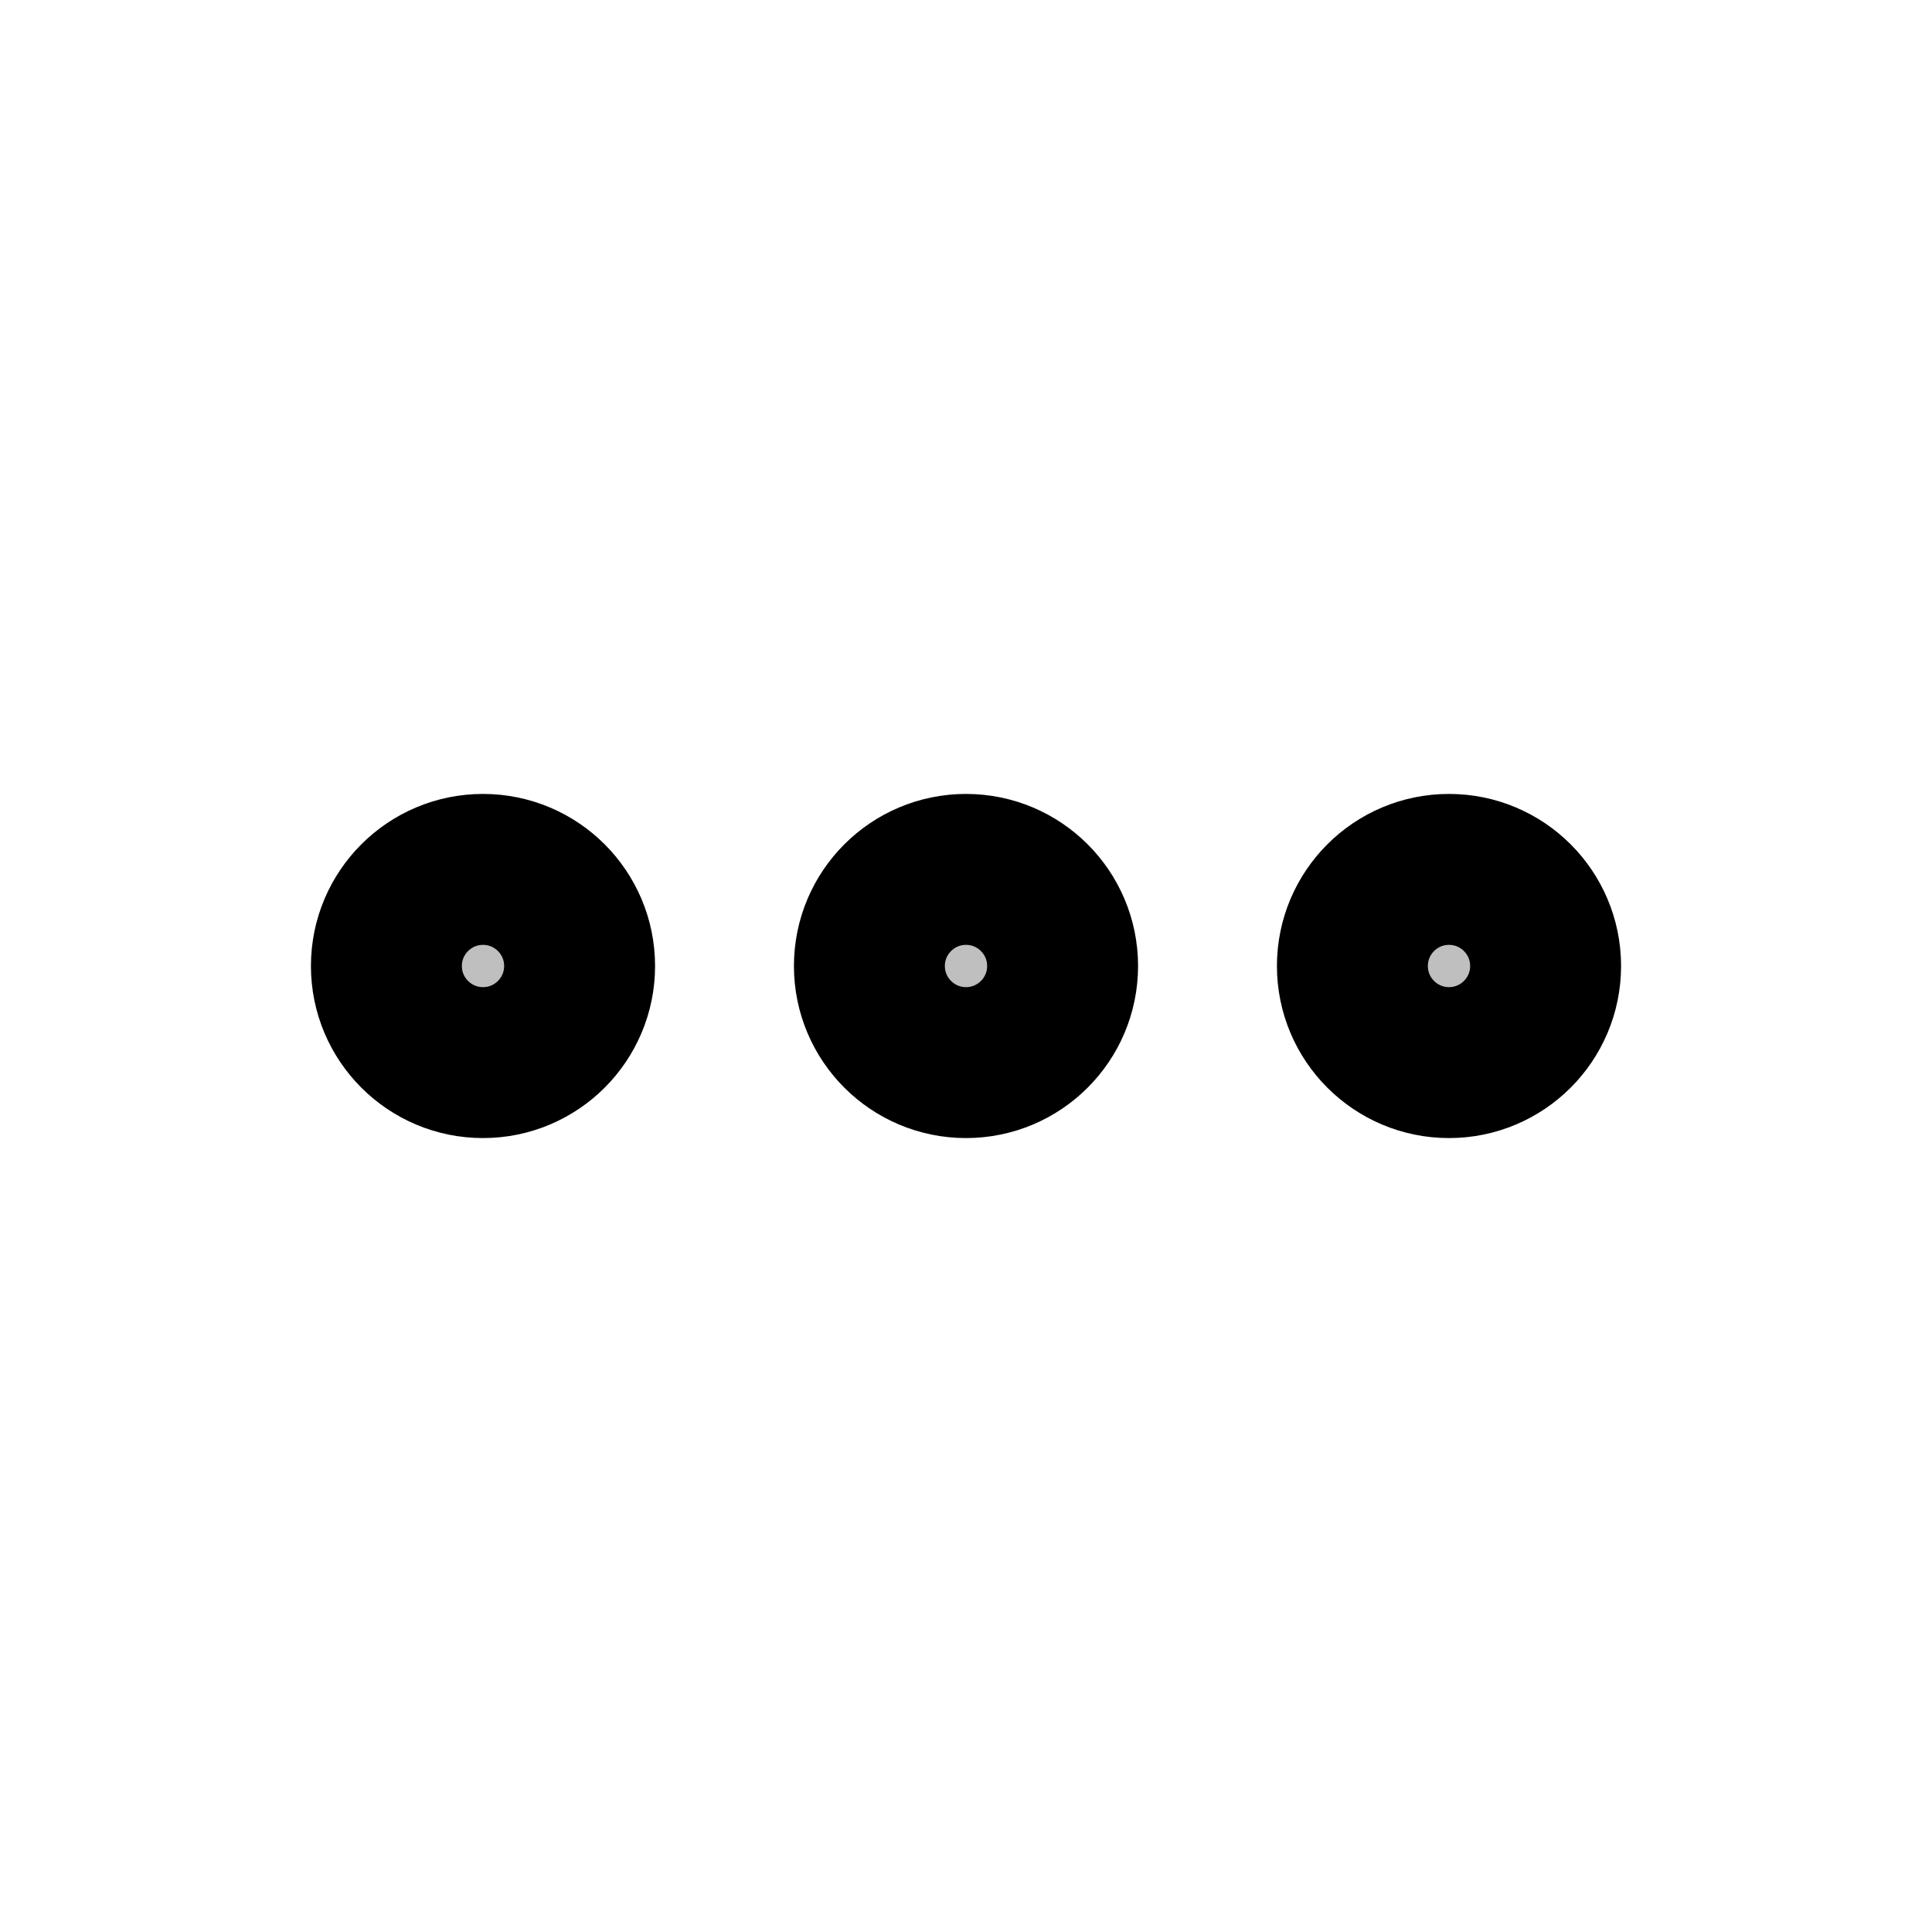
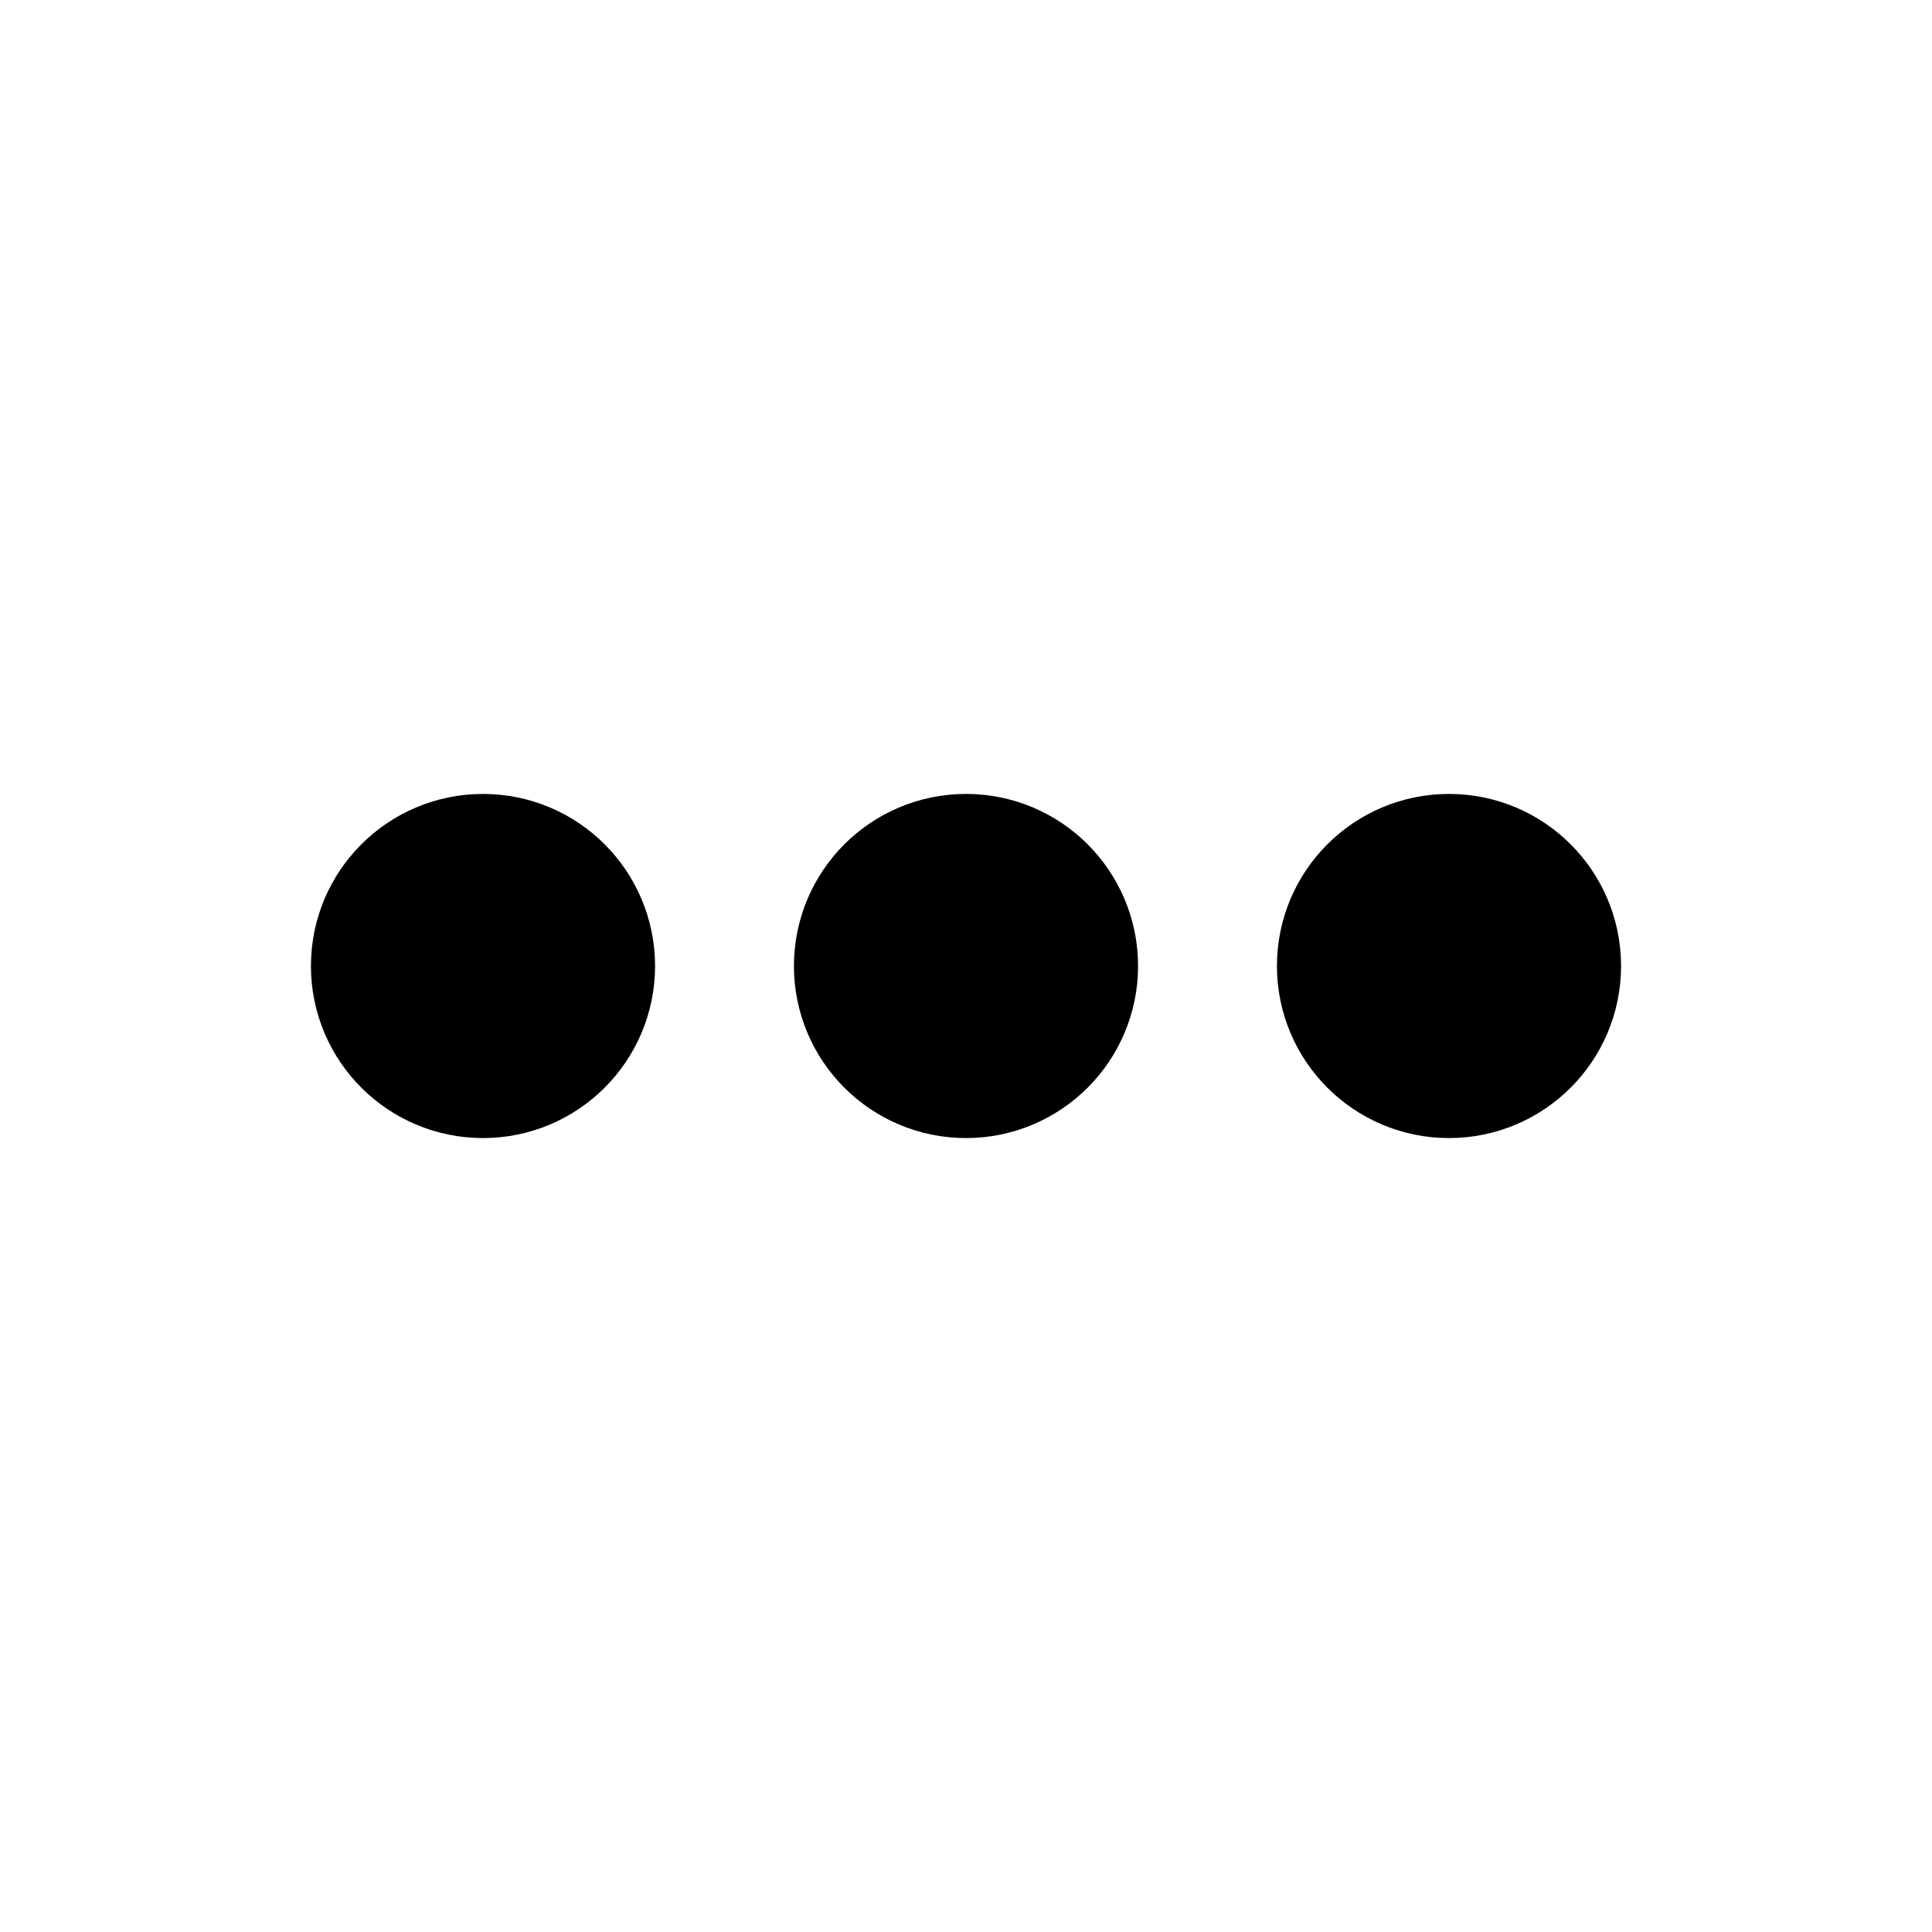
<svg xmlns="http://www.w3.org/2000/svg" viewBox="0 0 24 24" width="16" height="16">
  <path class="secondary" fill-rule="evenodd" fill="currentColor" fill-opacity="0.25" d="M4.8 12 A1.2 1.2 0 1 0 7.2 12 A1.2 1.2 0 1 0 4.8 12 Z M10.8 12 A1.2 1.2 0 1 0 13.2 12 A1.2 1.2 0 1 0 10.8 12 Z M16.8 12 A1.2 1.2 0 1 0 19.2 12 A1.2 1.2 0 1 0 16.8 12 Z" />
  <g class="primary" fill="none" stroke="currentColor" stroke-width="1.875" stroke-linecap="round" stroke-linejoin="round">
    <path d="M4.8 12 A1.2 1.2 0 1 0 7.2 12 A1.2 1.2 0 1 0 4.8 12 Z" />
    <path d="M10.8 12 A1.2 1.2 0 1 0 13.2 12 A1.2 1.2 0 1 0 10.8 12 Z" />
    <path d="M16.8 12 A1.2 1.2 0 1 0 19.2 12 A1.2 1.2 0 1 0 16.8 12 Z" />
+     <path d="M6 12 L 6.01 12" />
+     <path d="M12 12 L 12.01 12" />
+     <path d="M18 12 L 18.01 12" />
  </g>
</svg>
